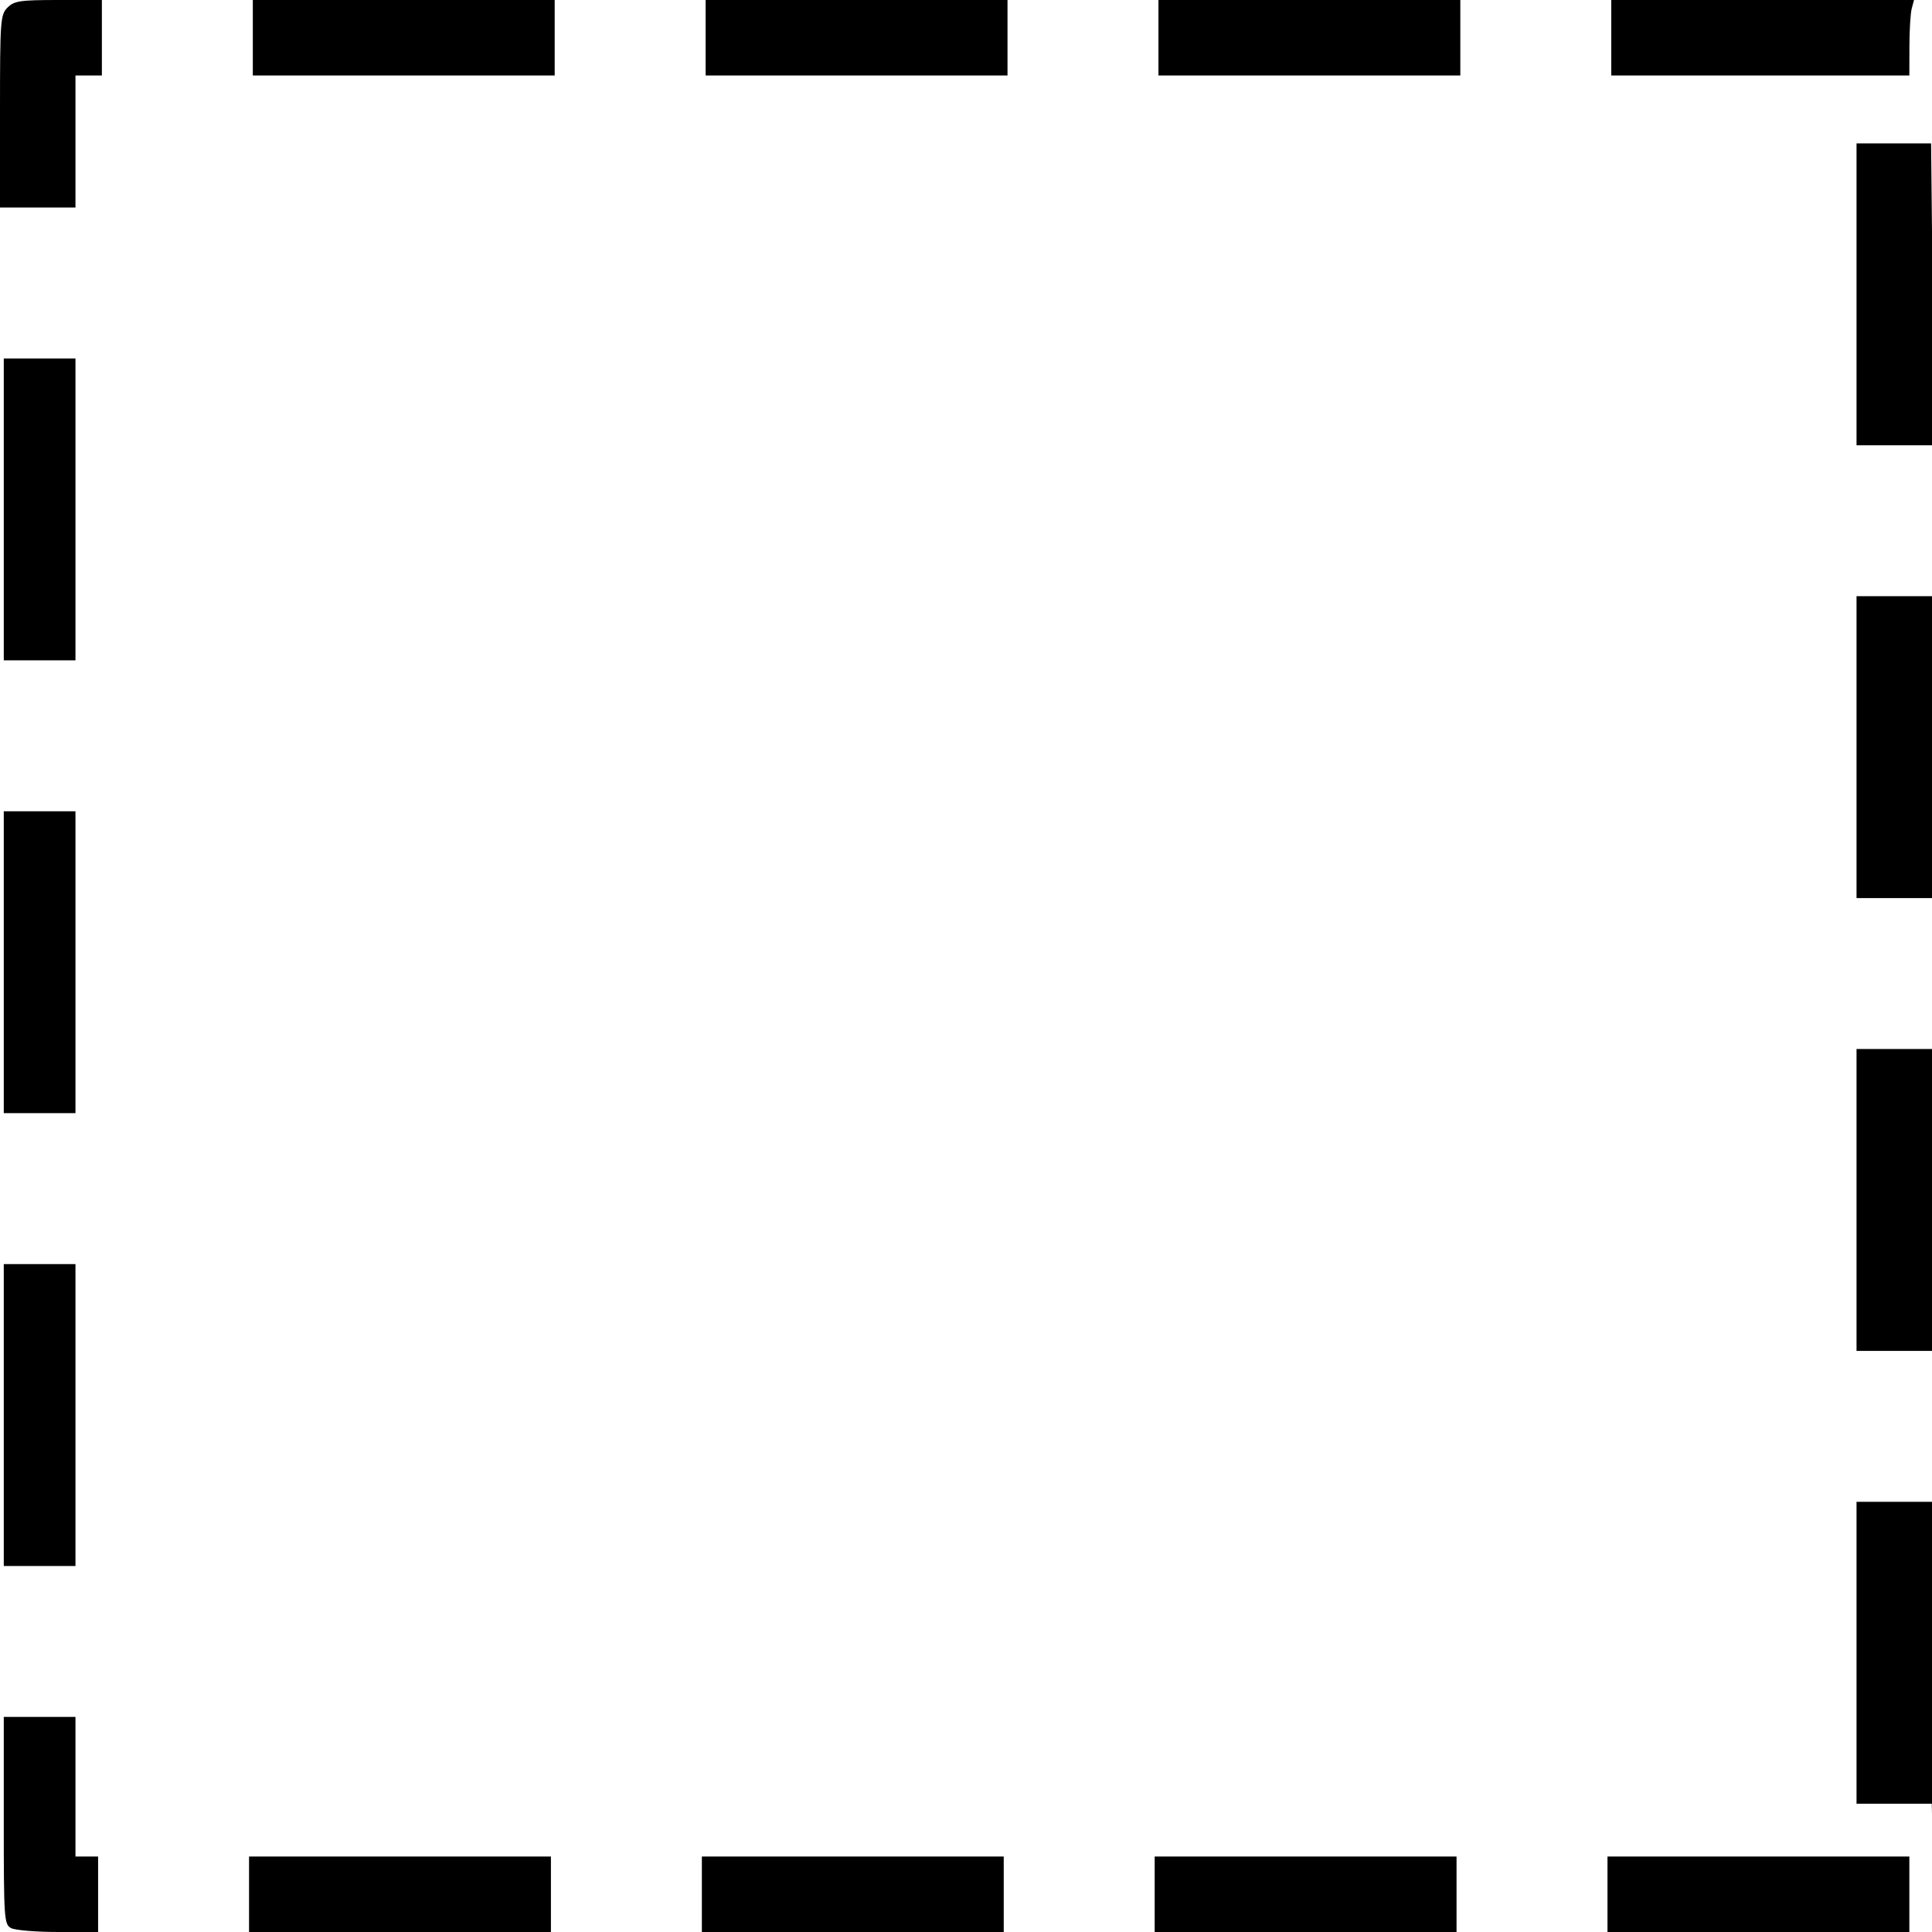
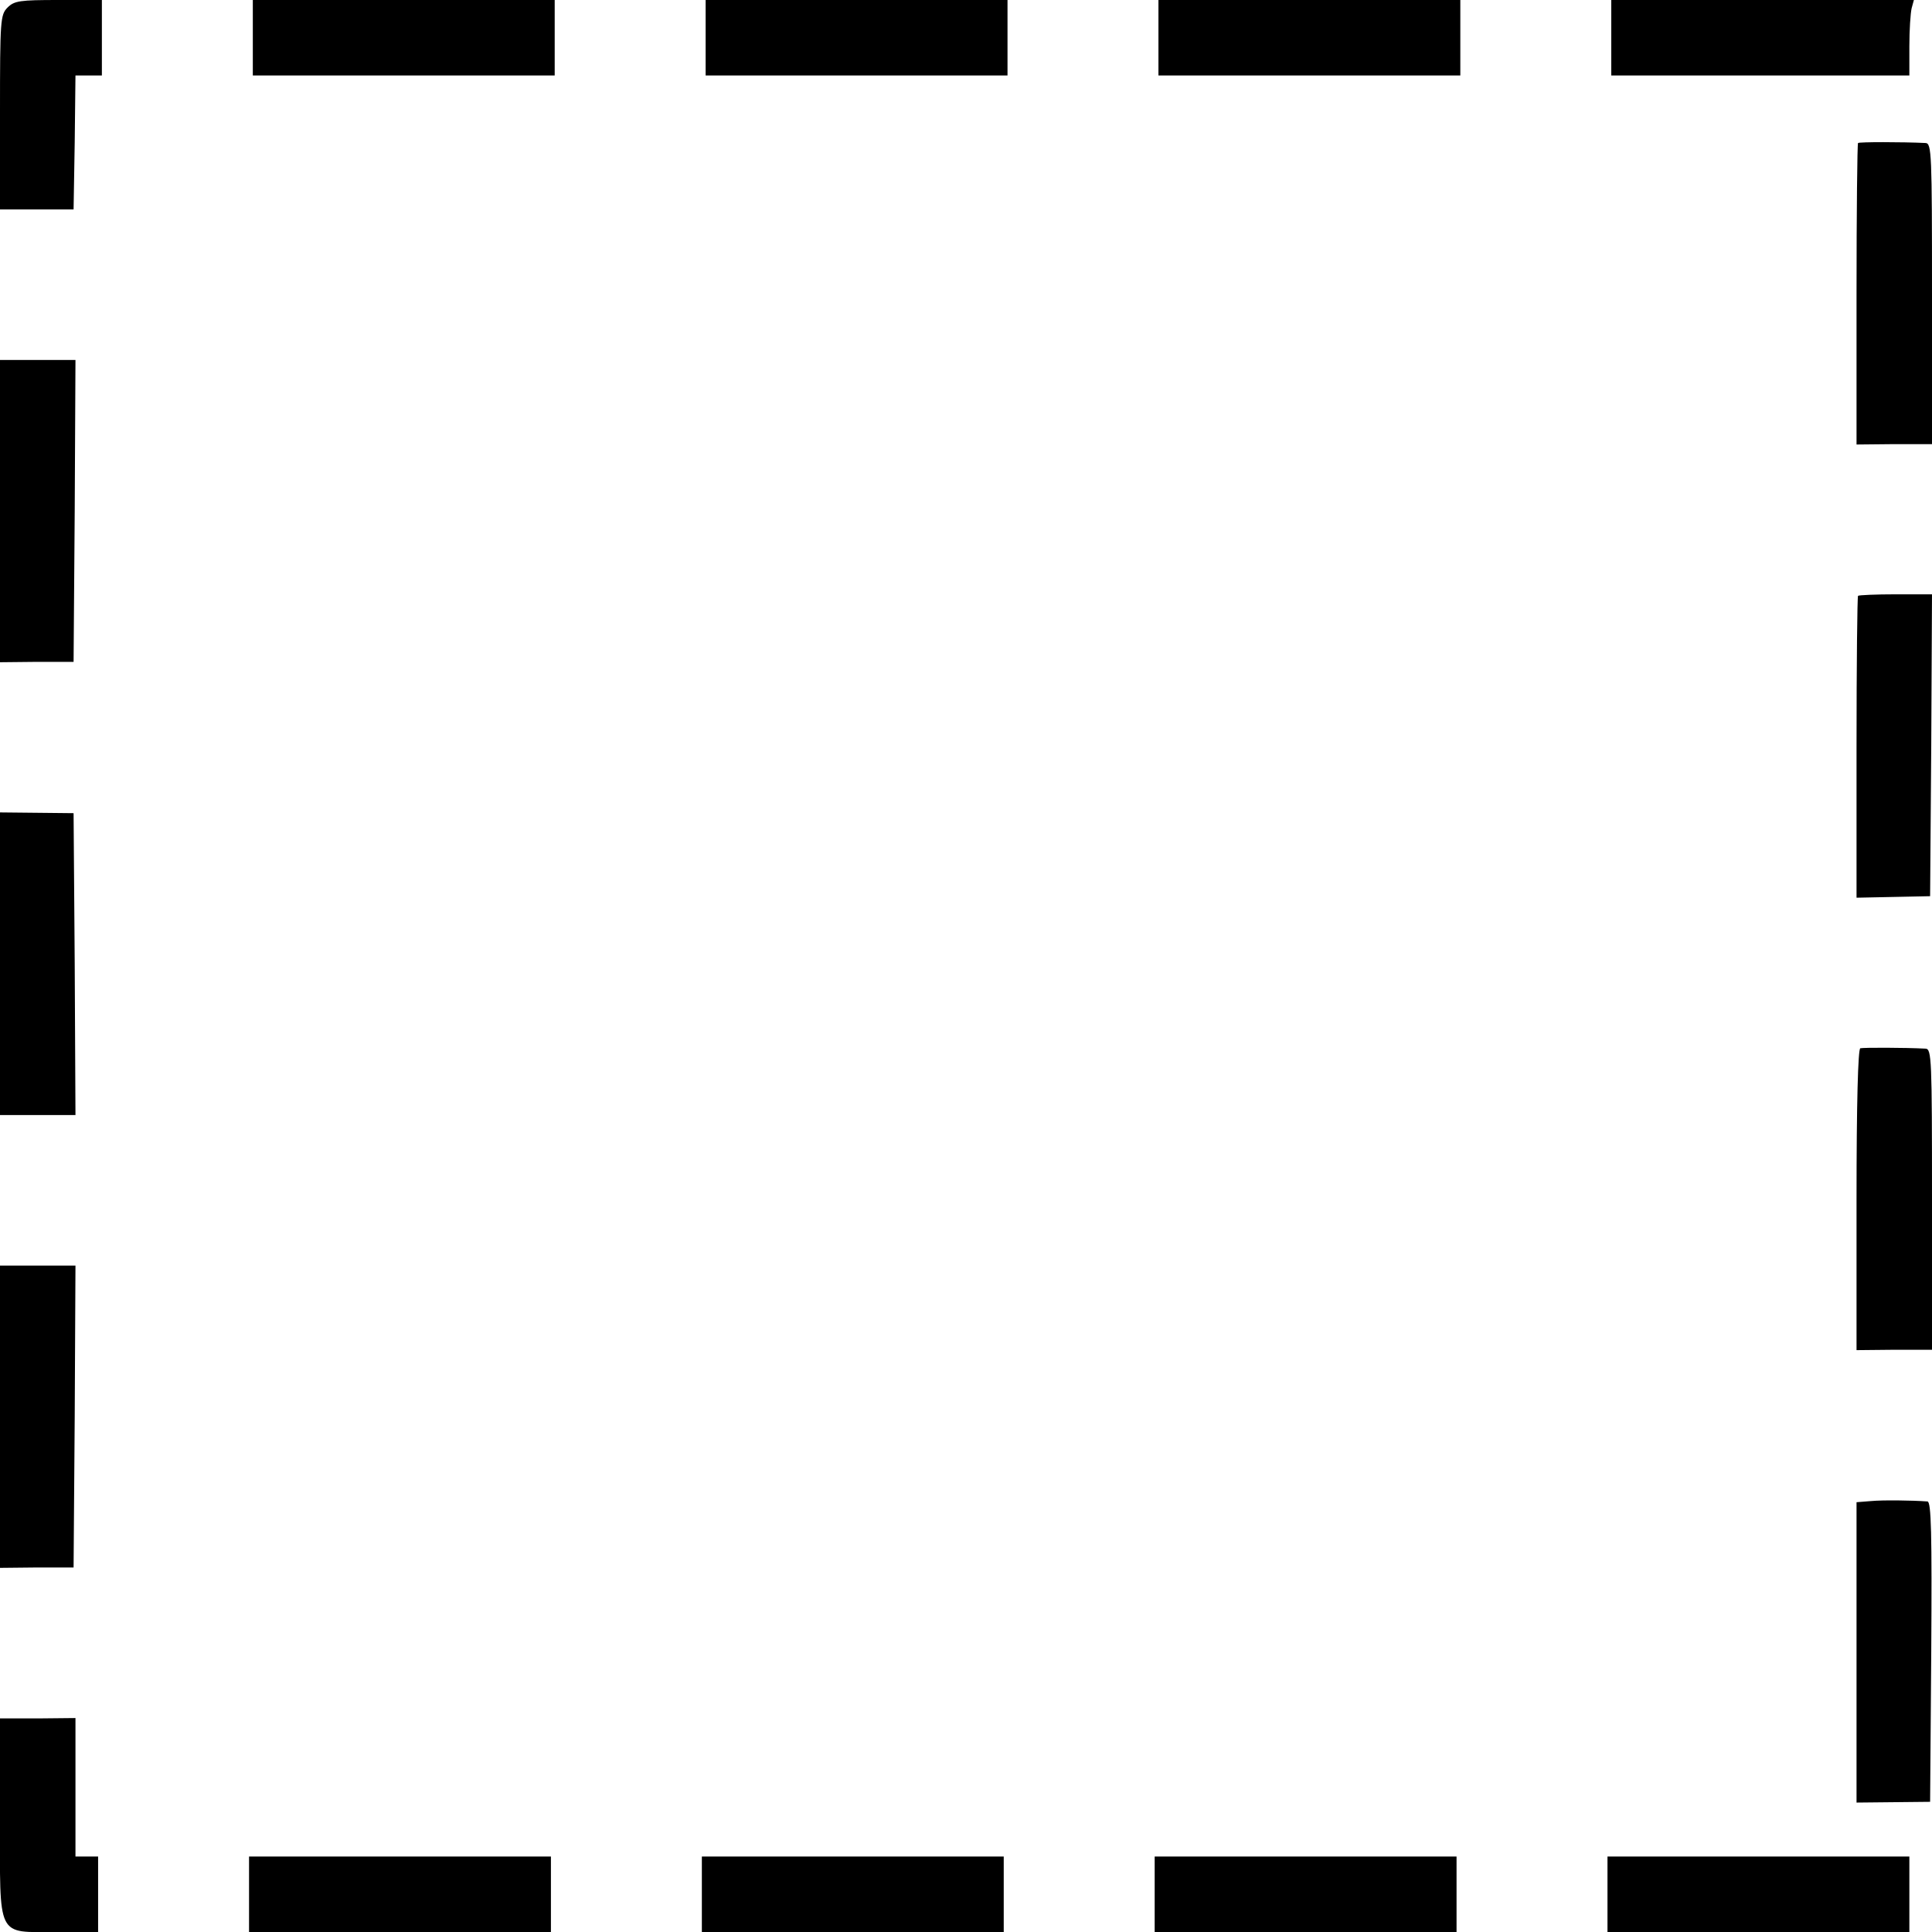
- <svg xmlns="http://www.w3.org/2000/svg" width="512" height="512" viewBox="0 0 512 512" version="1.1">
-   <path d="M 2 2 C 0.105 3.895, 0 5.333, 0 29.500 L 0 55 10 55 L 20 55 20 37.500 L 20 20 23.500 20 L 27 20 27 10 L 27 0 15.500 0 C 5.333 0, 3.768 0.232, 2 2 M 67 10 L 67 20 107 20 L 147 20 147 10 L 147 0 107 0 L 67 0 67 10 M 187 10 L 187 20 227 20 L 267 20 267 10 L 267 0 227 0 L 187 0 187 10 M 307 10 L 307 20 347 20 L 387 20 387 10 L 387 0 347 0 L 307 0 307 10 M 427 10 L 427 20 466.500 20 L 506 20 506.014 12.250 C 506.021 7.987, 506.299 3.488, 506.630 2.250 L 507.233 0 467.117 0 L 427 0 427 10 M 492 78 L 492 118 502 118 L 512 118 512 138 L 512 158 502 158 L 492 158 492 198 L 492 238 502 238 L 512 238 512 258 L 512 278 502 278 L 492 278 492 318 L 492 358 502 358 L 512 358 512 378 L 512 398 502 398 L 492 398 492 438 L 492 478 501.973 478 L 511.947 478 512.223 492.750 C 512.375 500.863, 512.592 427.175, 512.705 329 C 512.817 230.825, 512.651 125.188, 512.335 94.250 L 511.761 38 501.880 38 L 492 38 492 78 M 1 135 L 1 175 10.500 175 L 20 175 20 135 L 20 95 10.500 95 L 1 95 1 135 M 1 255 L 1 295 10.500 295 L 20 295 20 255 L 20 215 10.500 215 L 1 215 1 255 M 1 375 L 1 415 10.500 415 L 20 415 20 375 L 20 335 10.500 335 L 1 335 1 375 M 1 482.465 C 1 508.595, 1.094 509.980, 2.934 510.965 C 3.998 511.534, 9.623 512, 15.434 512 L 26 512 26 502 L 26 492 23 492 L 20 492 20 473.500 L 20 455 10.500 455 L 1 455 1 482.465 M 66 502 L 66 512 106 512 L 146 512 146 502 L 146 492 106 492 L 66 492 66 502 M 186 502 L 186 512 226 512 L 266 512 266 502 L 266 492 226 492 L 186 492 186 502 M 306 502 L 306 512 346 512 L 386 512 386 502 L 386 492 346 492 L 306 492 306 502 M 426 502 L 426 512 466 512 L 506 512 506 502 L 506 492 466 492 L 426 492 426 502" stroke="none" fill="black" fill-rule="evenodd" />
+ <svg xmlns="http://www.w3.org/2000/svg" version="1.0" width="512pt" height="512pt" viewBox="0 0 512 512" preserveAspectRatio="xMidYMid meet">
+   <g transform="translate(0,512) scale(0.1,-0.1)" fill="#000000" stroke="none">
+     <path d="M20 5100 c-19 -19 -20 -33 -20 -277 l0 -258 98 0 97 0 3 178 2 177 35 0 35 0 0 100 0 100 -115 0 c-102 0 -117 -2 -135 -20z" />
+     <path d="M670 5020 l0 -100 400 0 400 0 0 100 0 100 -400 0 -400 0 0 -100z" />
+     <path d="M1870 5020 l0 -100 400 0 400 0 0 100 0 100 -400 0 -400 0 0 -100z" />
+     <path d="M3070 5020 l0 -100 400 0 400 0 0 100 0 100 -400 0 -400 0 0 -100z" />
+     <path d="M4270 5020 l0 -100 395 0 395 0 0 78 c0 42 3 87 6 100 l6 22 -401 0 -401 0 0 -100z" />
+     <path d="M4924 4741 c-2 -2 -4 -183 -4 -402 l0 -397 100 1 100 0 0 399 c0 372 -1 398 -17 399 -64 3 -175 3 -179 0z" />
+     <path d="M0 3766 l0 -401 97 1 98 0 3 400 2 400 -100 0 -100 0 0 -400z" />
+     <path d="M4924 3541 c-2 -2 -4 -183 -4 -402 l0 -398 98 2 97 2 3 400 2 400 -96 0 c-52 0 -98 -2 -100 -4z" />
+     <path d="M0 2566 l0 -401 100 0 100 0 -2 400 -3 400 -97 1 -98 1 0 -401z" />
+     <path d="M4930 2342 c-6 -2 -10 -144 -10 -402 l0 -398 100 1 100 0 0 399 c0 372 -1 398 -17 399 -58 3 -164 3 -173 1z" />
+     <path d="M0 1366 l0 -401 97 1 98 0 3 400 2 400 -100 0 -100 0 0 -400z" />
+     <path d="M4958 1142 l-38 -3 0 -398 0 -398 98 1 97 1 3 398 c2 314 0 397 -10 398 -42 3 -118 4 -150 1z" />
+     <path d="M0 303 c0 -324 -11 -303 150 -303 l110 0 0 100 0 100 -30 0 -30 0 0 183 0 184 -100 -1 -100 0 0 -263z" />
+     <path d="M660 100 l0 -100 400 0 400 0 0 100 0 100 -400 0 -400 0 0 -100z" />
+     <path d="M1860 100 l0 -100 400 0 400 0 0 100 0 100 -400 0 -400 0 0 -100z" />
+     <path d="M3060 100 l0 -100 400 0 400 0 0 100 0 100 -400 0 -400 0 0 -100z" />
+     <path d="M4260 100 l0 -100 400 0 400 0 0 100 0 100 -400 0 -400 0 0 -100z" />
+   </g>
</svg>
